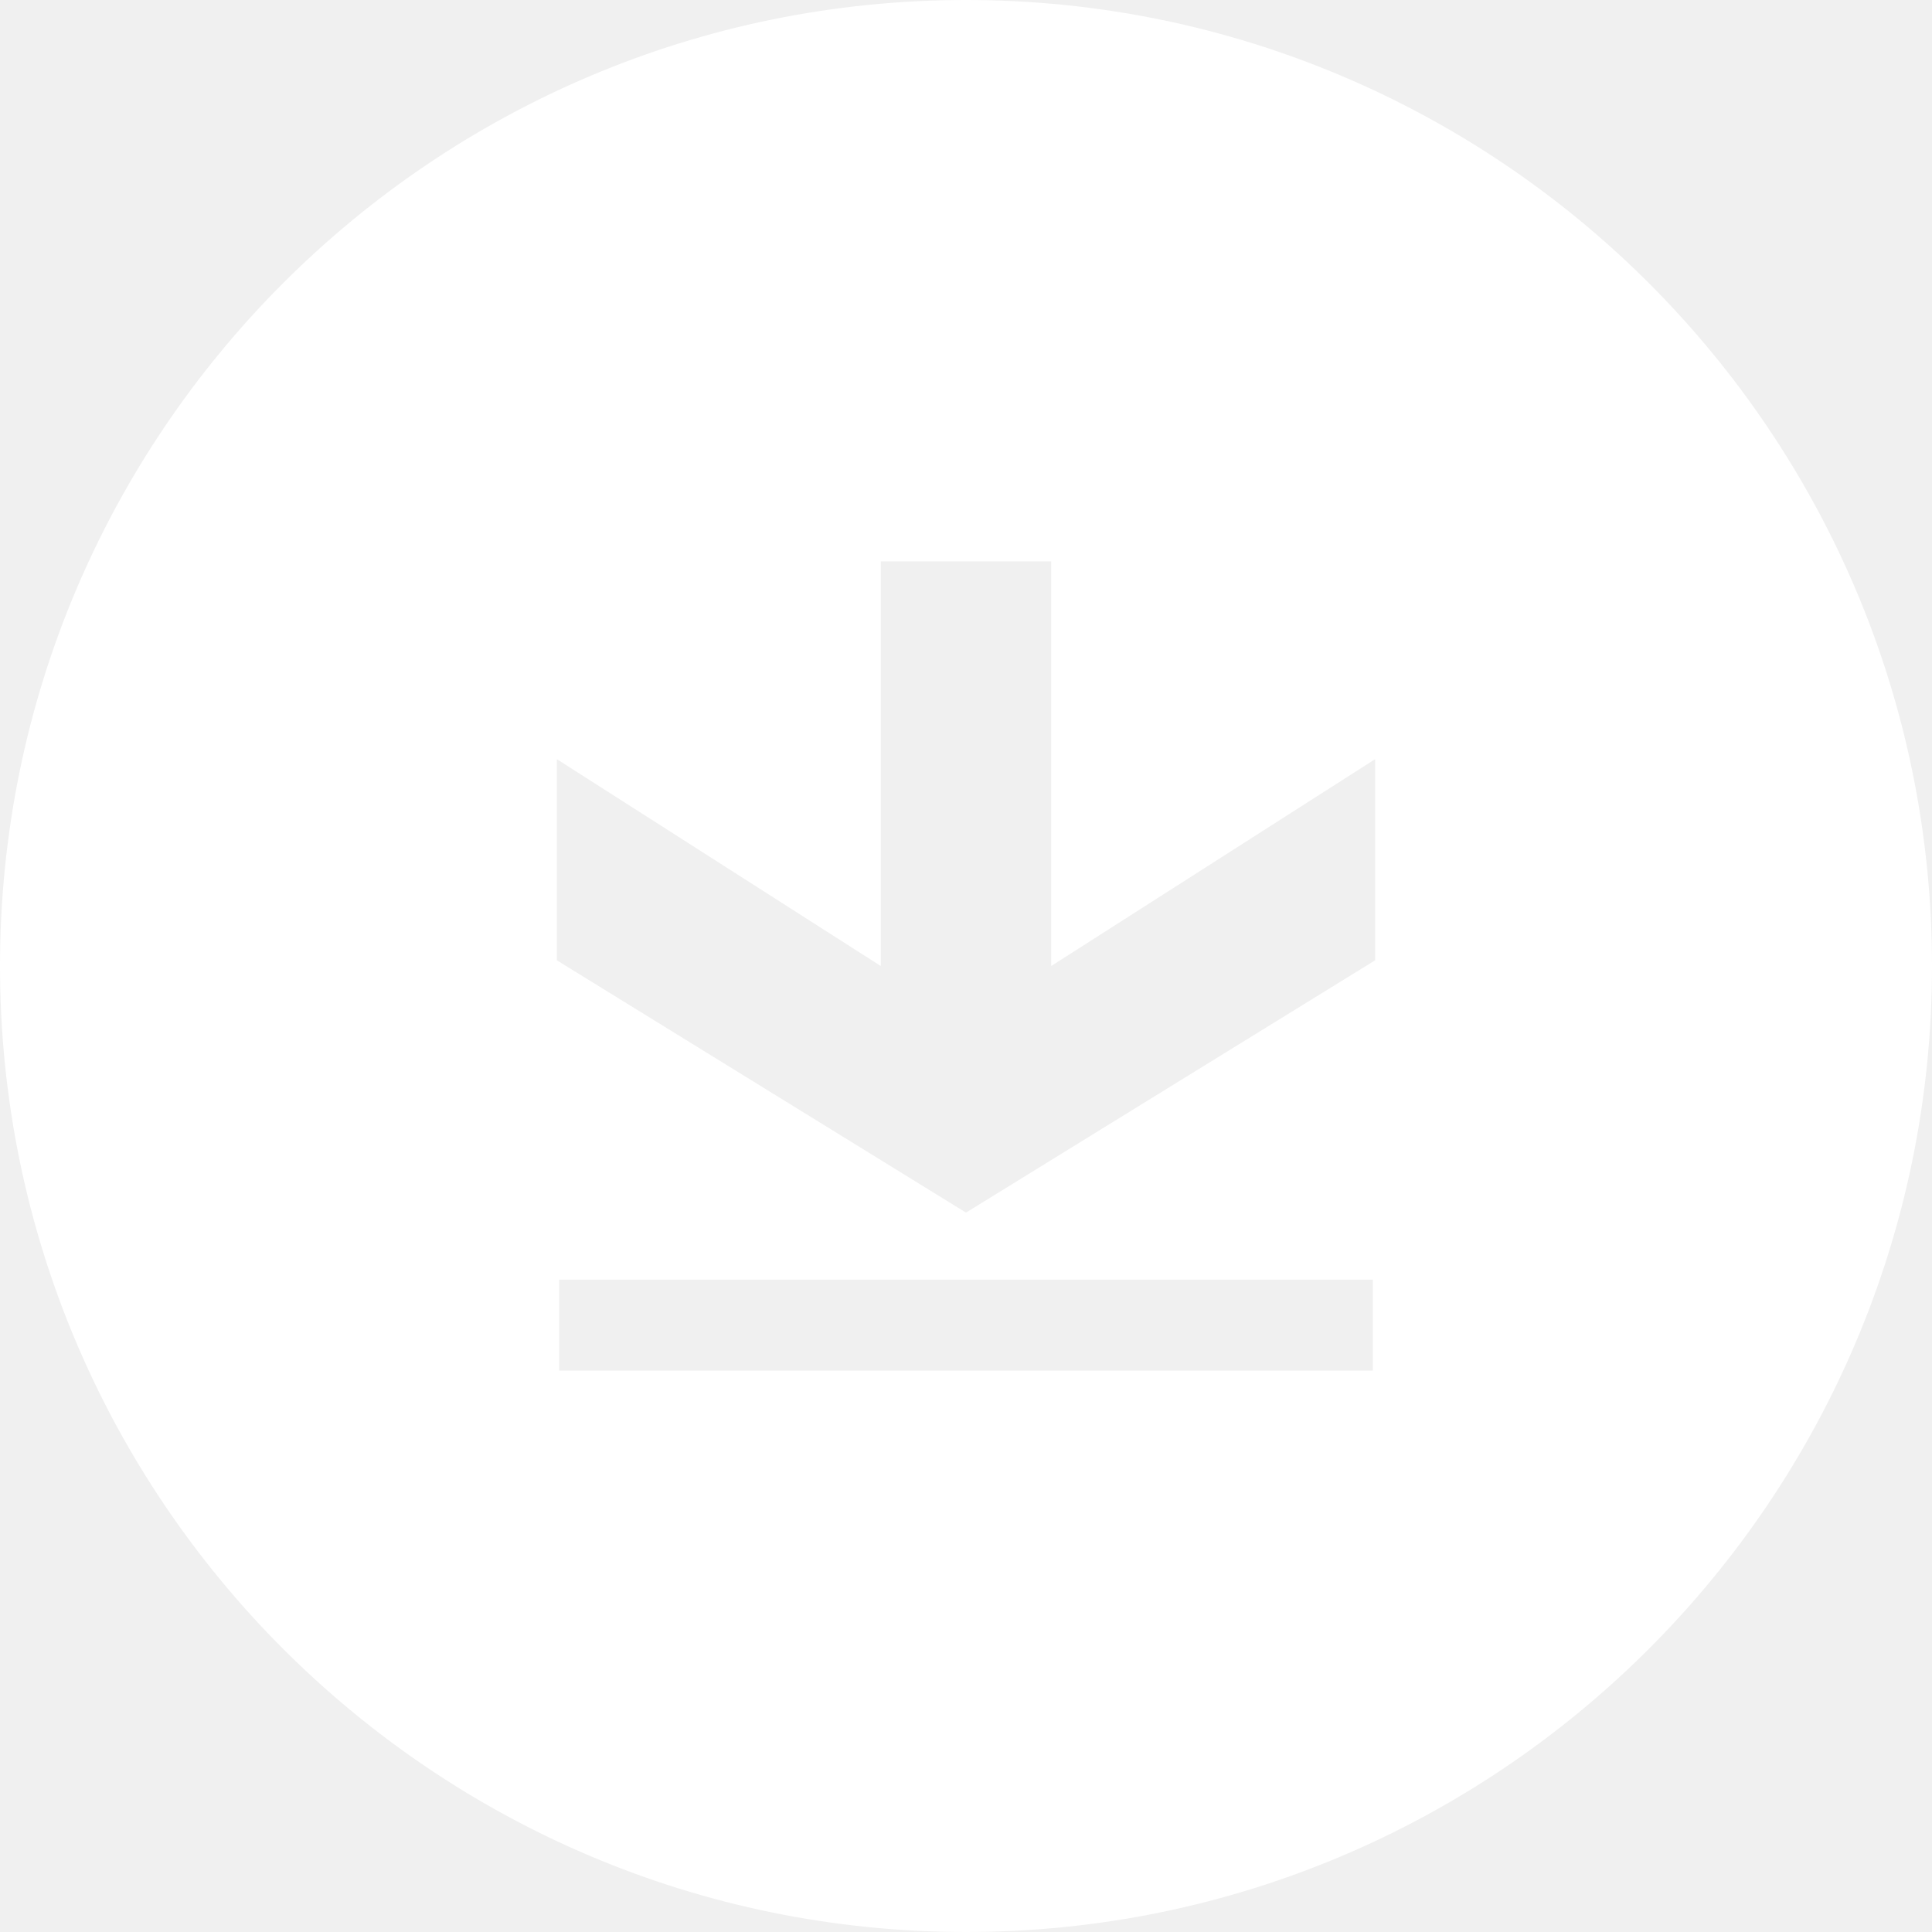
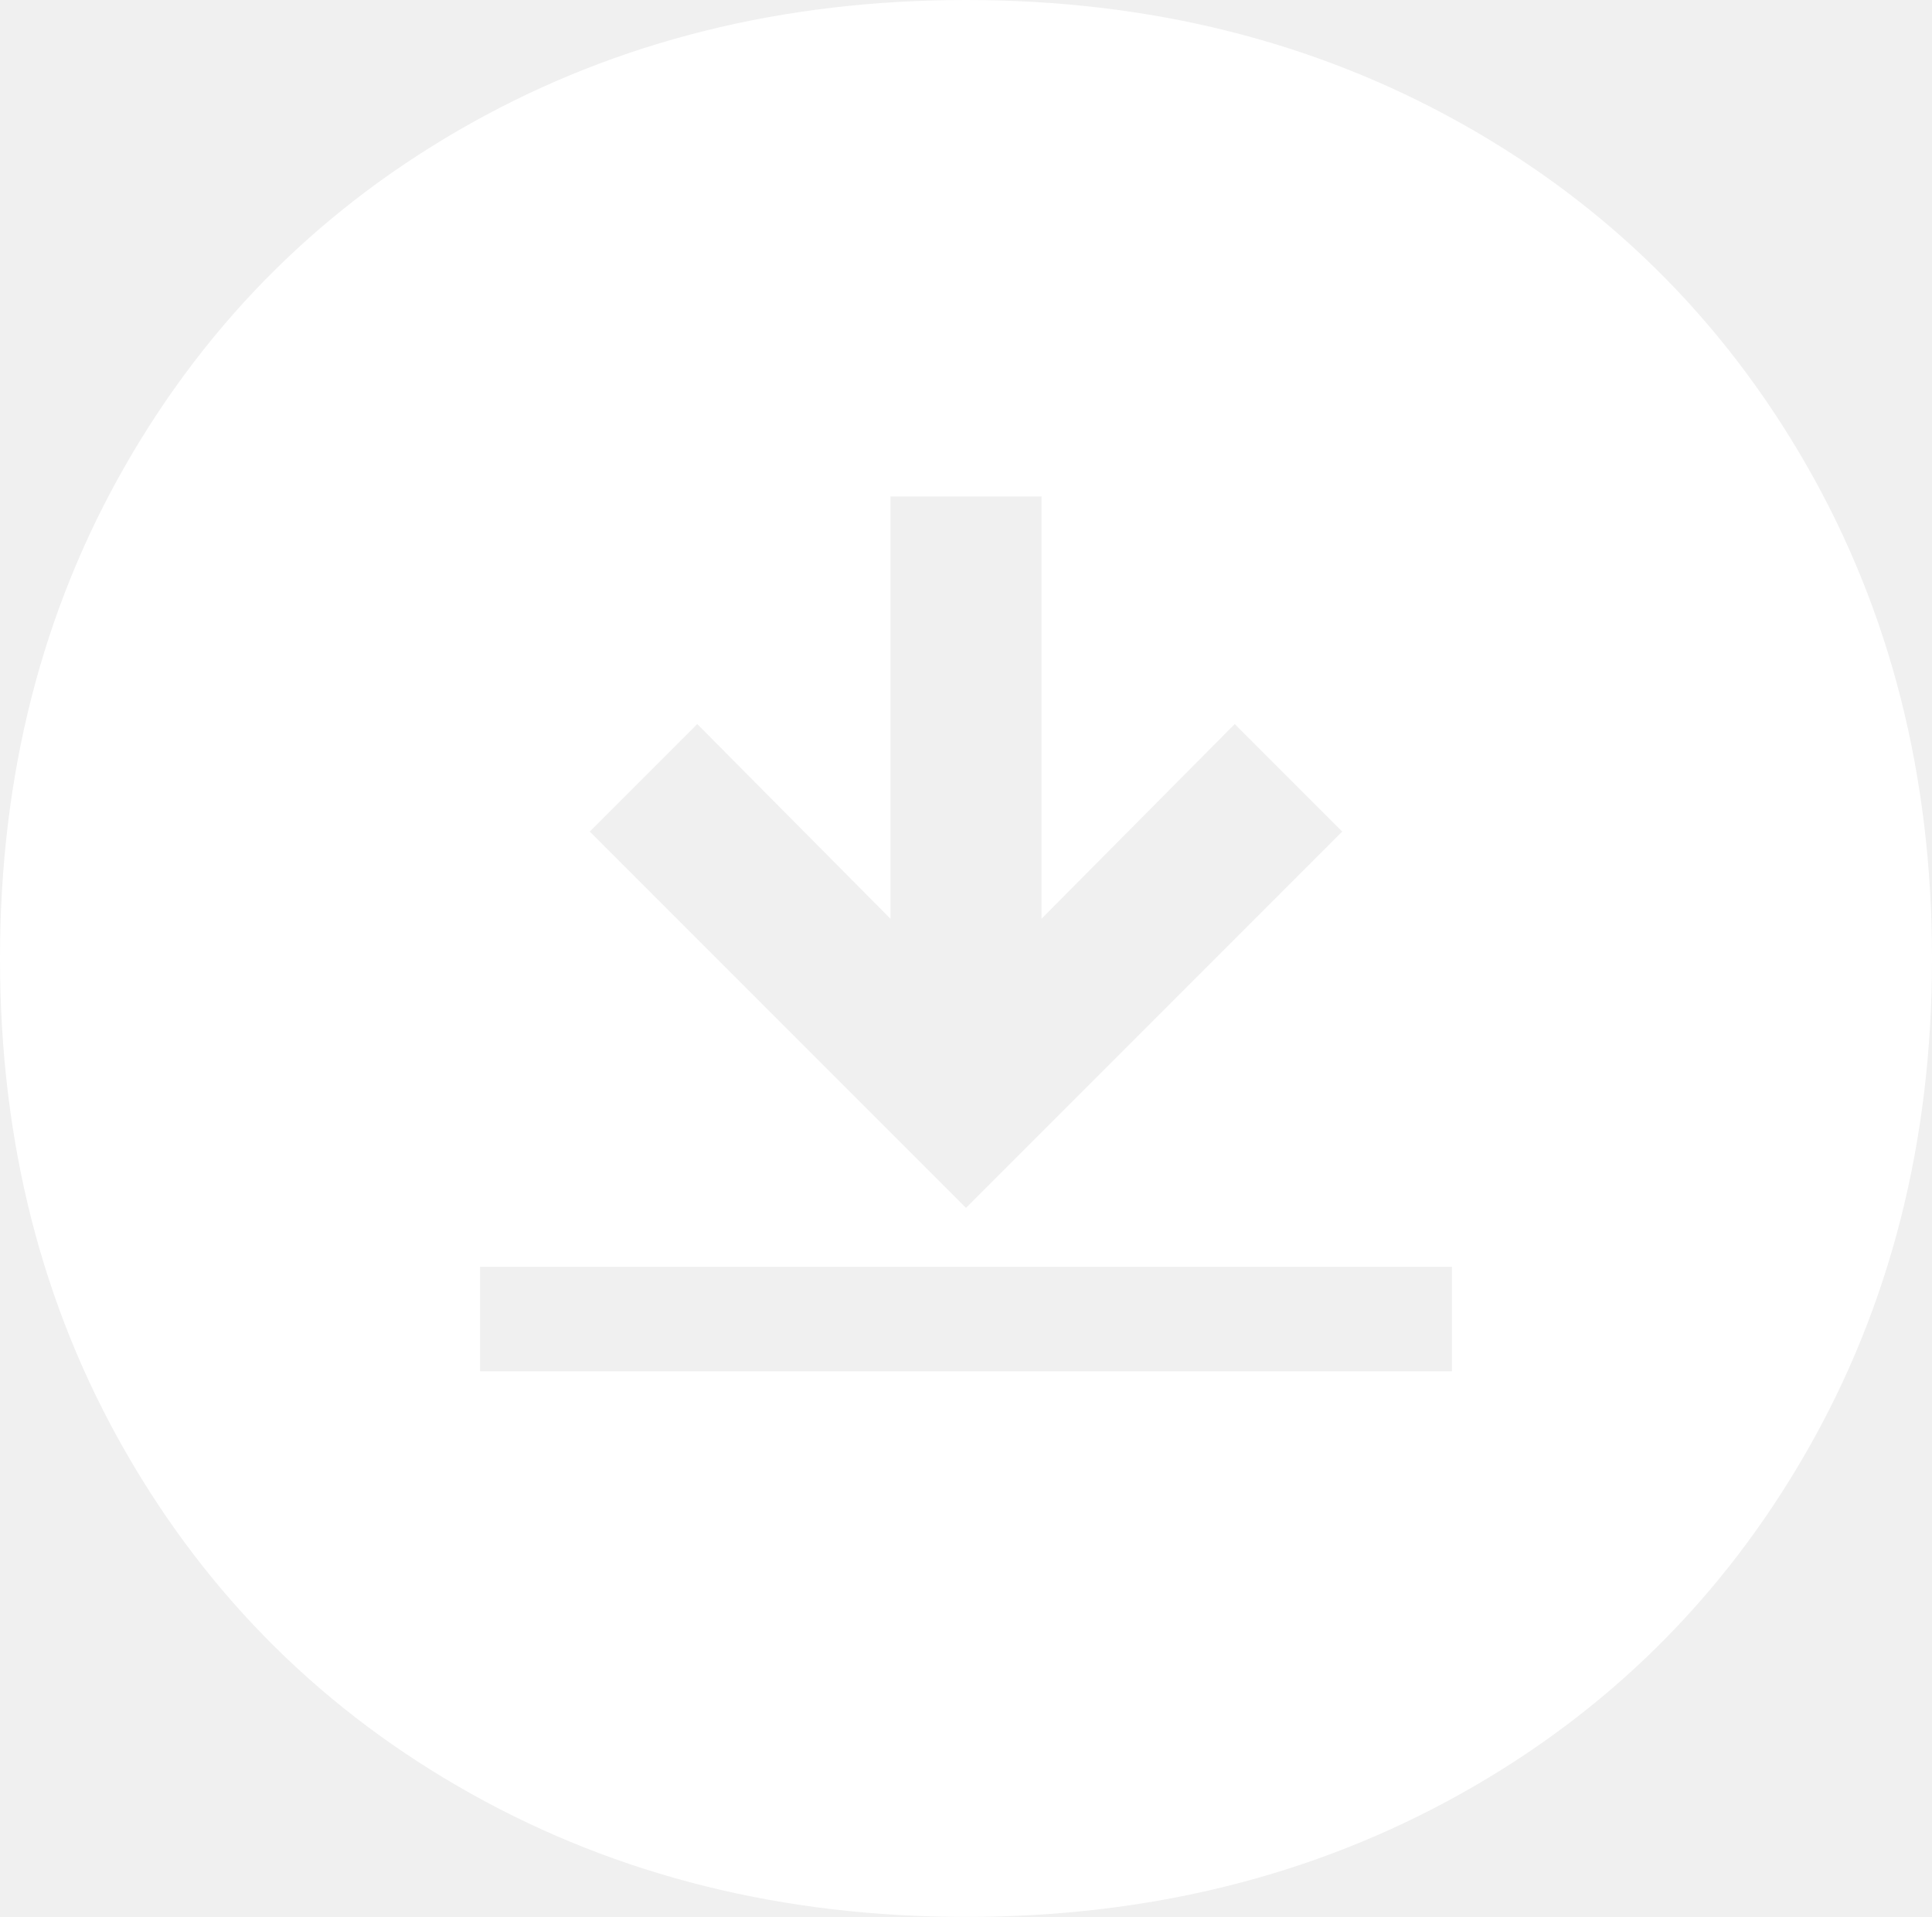
- <svg xmlns="http://www.w3.org/2000/svg" version="1.1" id="Layer_1" x="0px" y="0px" viewBox="0 0 170 170" style="enable-background:new 0 0 170 170;" xml:space="preserve">
+ <svg xmlns="http://www.w3.org/2000/svg" version="1.1" id="Layer_1" x="0px" y="0px" viewBox="0 0 184.876 183.389" style="enable-background:new 0 0 184.876 183.389;" xml:space="preserve">
  <style type="text/css">
	.st0{fill:#FFFFFF;}
</style>
-   <g>
-     <path class="st0" d="M85,0L85,0C38.1,0,0,38.1,0,85v0c0,46.9,38.1,85,85,85h0c46.9,0,85-38.1,85-85v0C170,38.1,131.9,0,85,0z    M120.8,120.6H49.2v-8h71.6V120.6z M121,84.5l-36,22.2L49,84.5V66.8L77.5,85V49.4h15L92.5,85L121,66.8V84.5z" />
-   </g>
+   <path class="st0" d="M172.856,44.484c-8.016-13.959-19.044-24.863-33.085-32.712C125.728,3.926,109.948,0,92.438,0  C74.924,0,59.145,3.926,45.104,11.771c-14.045,7.85-25.073,18.753-33.084,32.713C4.004,58.447,0,74.184,0,91.694  c0,17.514,4.004,33.25,12.02,47.21c8.012,13.963,19.039,24.868,33.084,32.713c14.041,7.845,29.82,11.771,47.334,11.771  c17.511,0,33.29-3.927,47.334-11.771c14.041-7.845,25.069-18.75,33.085-32.713c8.012-13.959,12.02-29.696,12.02-47.21  C184.876,74.184,180.868,58.447,172.856,44.484z M66.723,69.27L85.21,87.896V47.497h14.456v40.398l18.487-18.626l10.286,10.286  l-36.001,36.001l-36.001-36L66.723,69.27z M138.938,131.194h-93v-10h93V131.194L138.938,131.194z" />
</svg>
